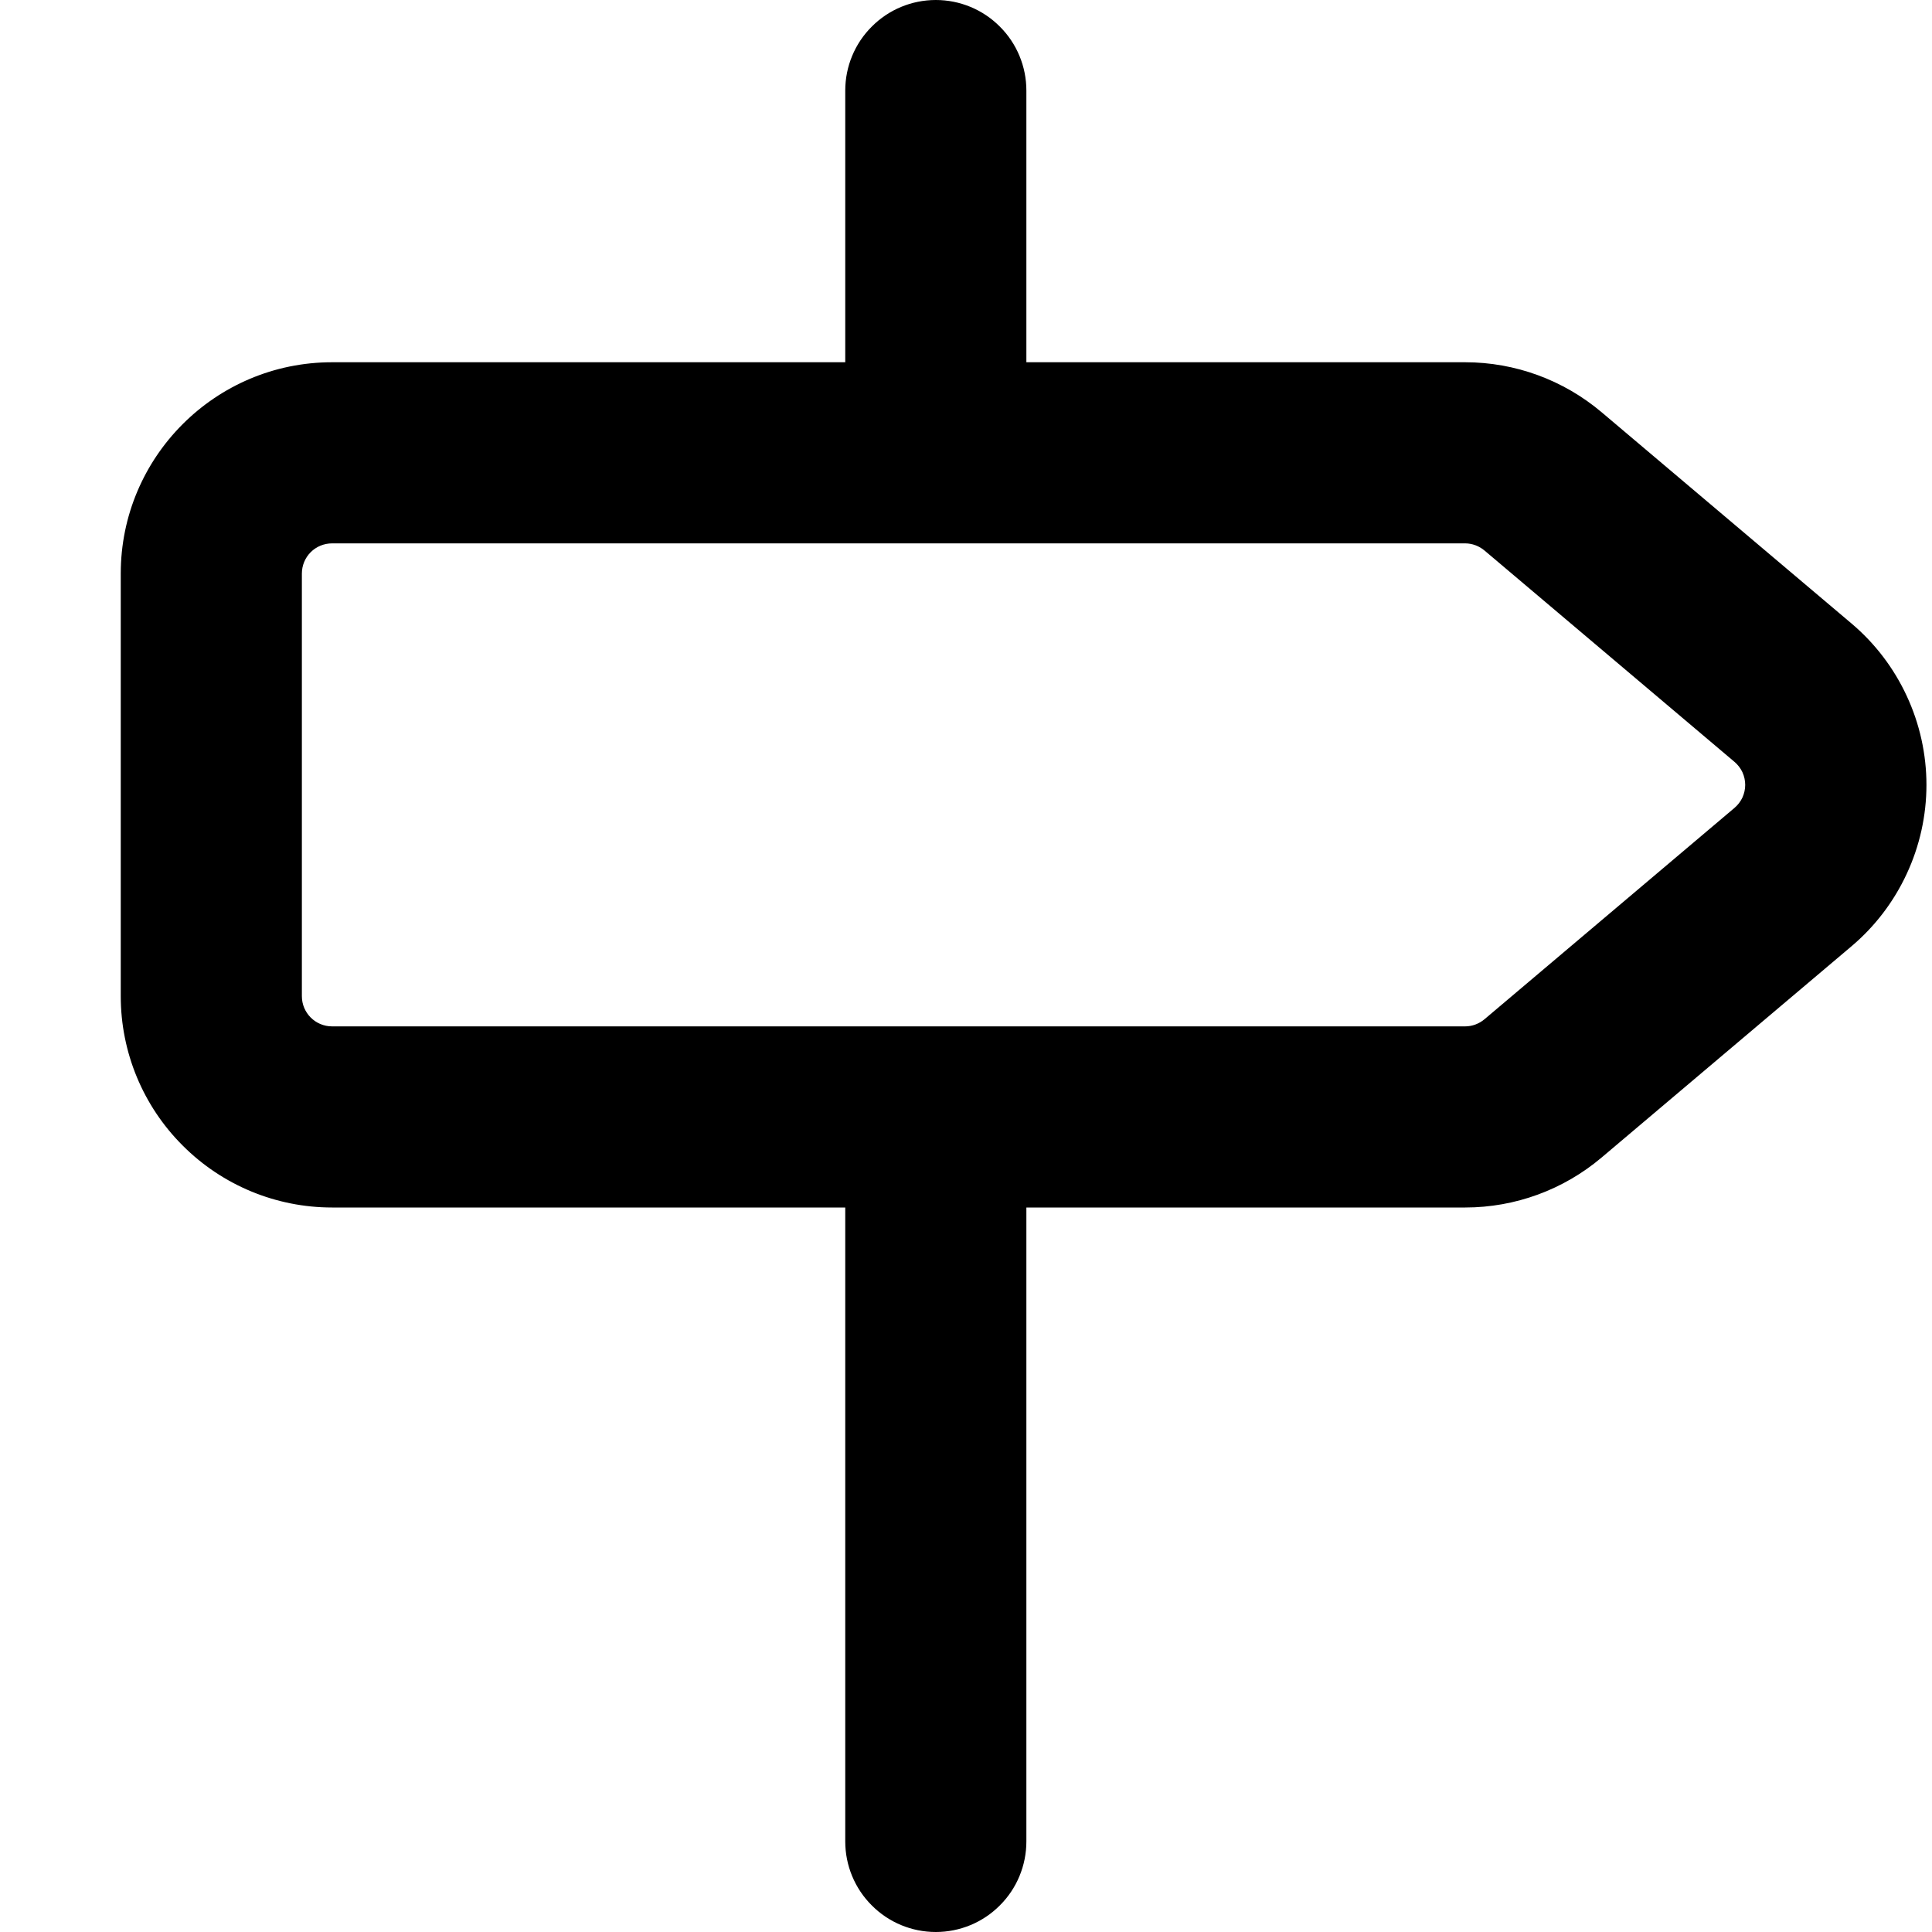
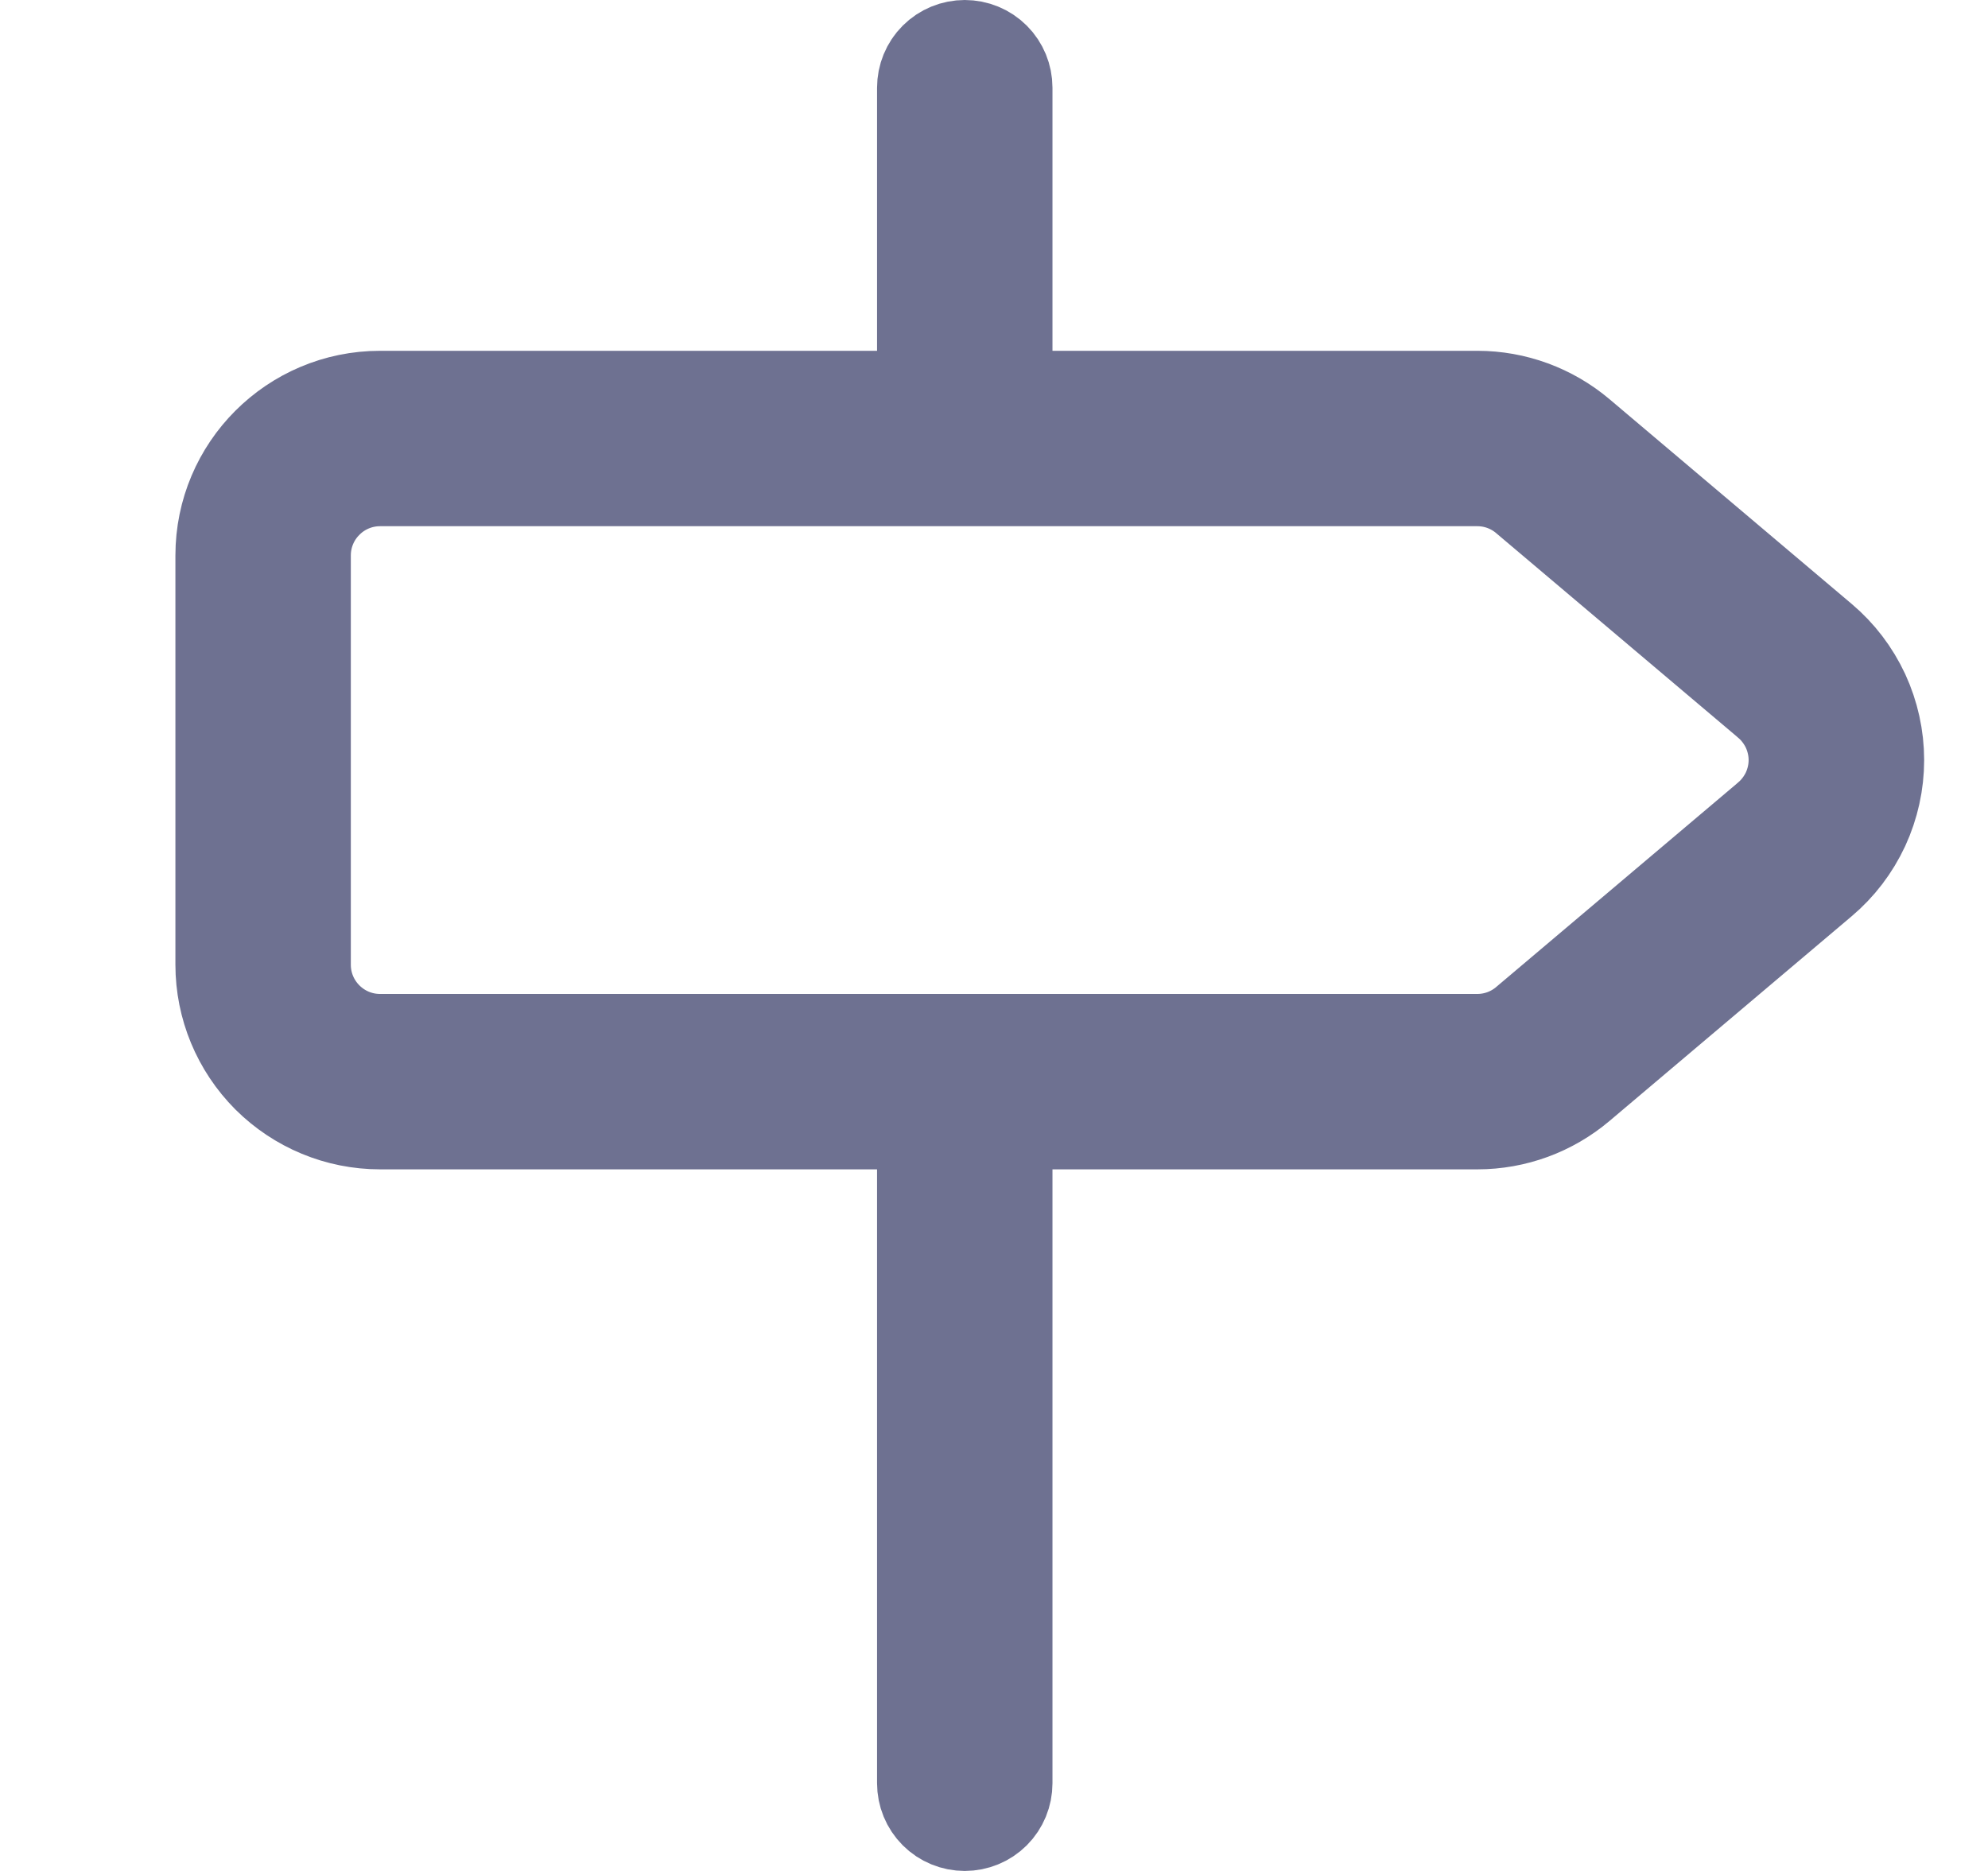
- <svg xmlns="http://www.w3.org/2000/svg" width="16" height="16" viewBox="0 0 16 16" fill="none">
-   <path fill-rule="evenodd" clip-rule="evenodd" d="M7.75 0C7.949 0 8.14 0.079 8.28 0.22C8.421 0.36 8.5 0.551 8.5 0.75V3H12.134C12.548 3 12.948 3.147 13.264 3.414L15.334 5.164C15.528 5.328 15.684 5.533 15.791 5.764C15.898 5.994 15.954 6.246 15.954 6.5C15.954 6.754 15.898 7.006 15.791 7.236C15.684 7.467 15.528 7.672 15.334 7.836L13.264 9.586C12.948 9.853 12.548 10 12.134 10H8.5V15.25C8.5 15.449 8.421 15.64 8.28 15.78C8.14 15.921 7.949 16 7.75 16C7.551 16 7.36 15.921 7.22 15.78C7.079 15.64 7 15.449 7 15.25V10H2.75C2.286 10 1.841 9.816 1.513 9.487C1.184 9.159 1 8.714 1 8.25V4.75C1 3.784 1.784 3 2.75 3H7V0.75C7 0.551 7.079 0.36 7.22 0.22C7.36 0.079 7.551 0 7.75 0ZM7.75 8.5H12.134C12.193 8.5 12.25 8.478 12.295 8.44L14.365 6.69C14.392 6.667 14.415 6.637 14.43 6.605C14.445 6.572 14.453 6.536 14.453 6.5C14.453 6.464 14.445 6.428 14.43 6.395C14.415 6.363 14.392 6.333 14.365 6.31L12.295 4.56C12.25 4.522 12.193 4.5 12.134 4.5H2.75C2.684 4.5 2.62 4.526 2.573 4.573C2.526 4.62 2.5 4.684 2.5 4.75V8.25C2.5 8.388 2.612 8.5 2.75 8.5H7.75Z" fill="black" />
+ <svg xmlns="http://www.w3.org/2000/svg" width="17" height="16" viewBox="0 0 17 16" fill="none">
+   <path d="M8.5 3V3.5H9H12.634C12.929 3.5 13.215 3.605 13.441 3.796L15.511 5.546C15.65 5.663 15.761 5.809 15.838 5.974C15.914 6.139 15.954 6.318 15.954 6.5C15.954 6.682 15.914 6.861 15.838 7.026C15.761 7.191 15.65 7.337 15.511 7.454L13.441 9.204L13.441 9.204C13.215 9.395 12.93 9.5 12.634 9.5C12.634 9.5 12.634 9.5 12.634 9.5H9H8.5V10V15.25C8.5 15.316 8.474 15.38 8.427 15.427C8.38 15.474 8.316 15.5 8.25 15.5C8.184 15.5 8.12 15.474 8.073 15.427C8.026 15.38 8 15.316 8 15.25V10V9.5H7.5H3.25C2.918 9.5 2.601 9.368 2.366 9.134C2.132 8.899 2 8.582 2 8.25V4.75C2 4.06 2.56 3.5 3.25 3.5H7.5H8V3V0.75C8 0.684 8.026 0.62 8.073 0.573C8.12 0.526 8.184 0.5 8.25 0.5C8.316 0.5 8.38 0.526 8.427 0.573C8.474 0.62 8.5 0.684 8.5 0.75V3ZM12.634 9L12.637 9C12.814 8.999 12.984 8.936 13.119 8.821C13.119 8.821 13.12 8.82 13.12 8.82L15.188 7.072L15.188 7.072L15.19 7.07C15.272 7 15.338 6.912 15.384 6.814C15.429 6.715 15.453 6.608 15.453 6.5C15.453 6.392 15.429 6.285 15.384 6.186C15.338 6.088 15.272 6 15.19 5.93L15.188 5.928L13.12 4.18C13.12 4.18 13.119 4.179 13.119 4.179C12.984 4.064 12.814 4.001 12.637 4V4H12.634H3.25C3.051 4 2.86 4.079 2.72 4.22C2.579 4.36 2.5 4.551 2.5 4.75V8.25C2.5 8.664 2.836 9 3.25 9H8.25L12.634 9Z" fill="black" stroke="#6E7191" />
</svg>
